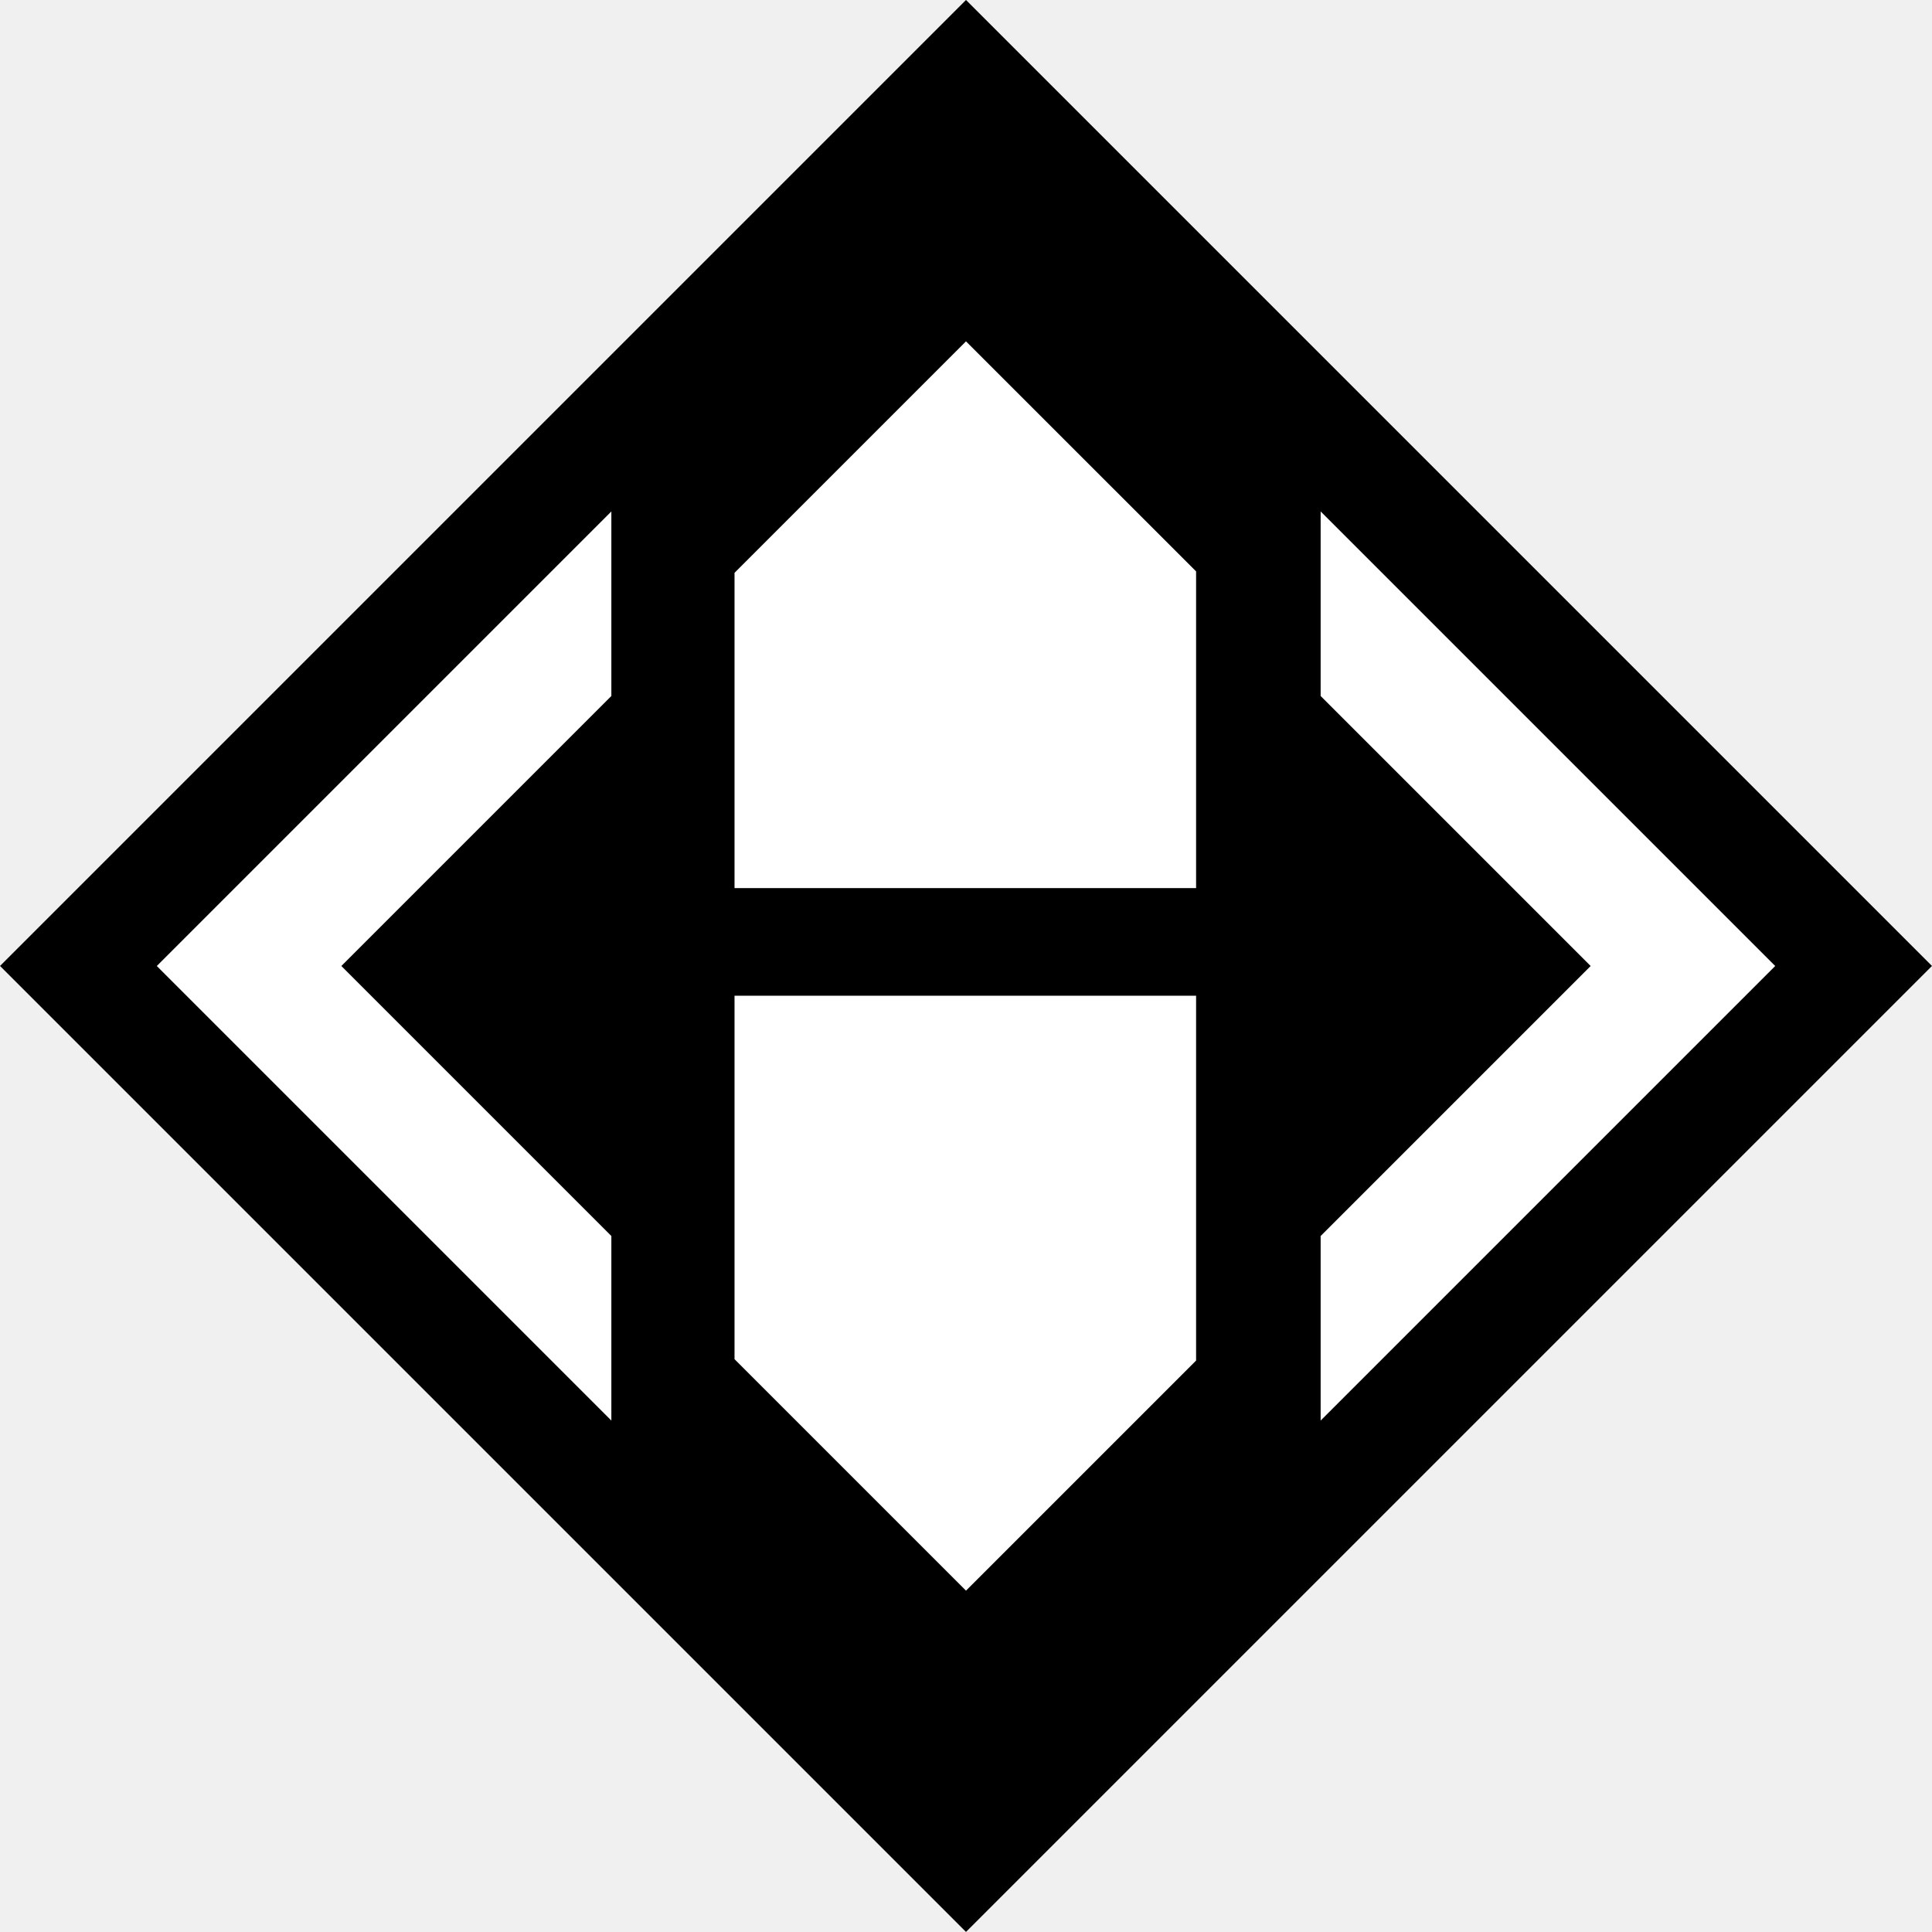
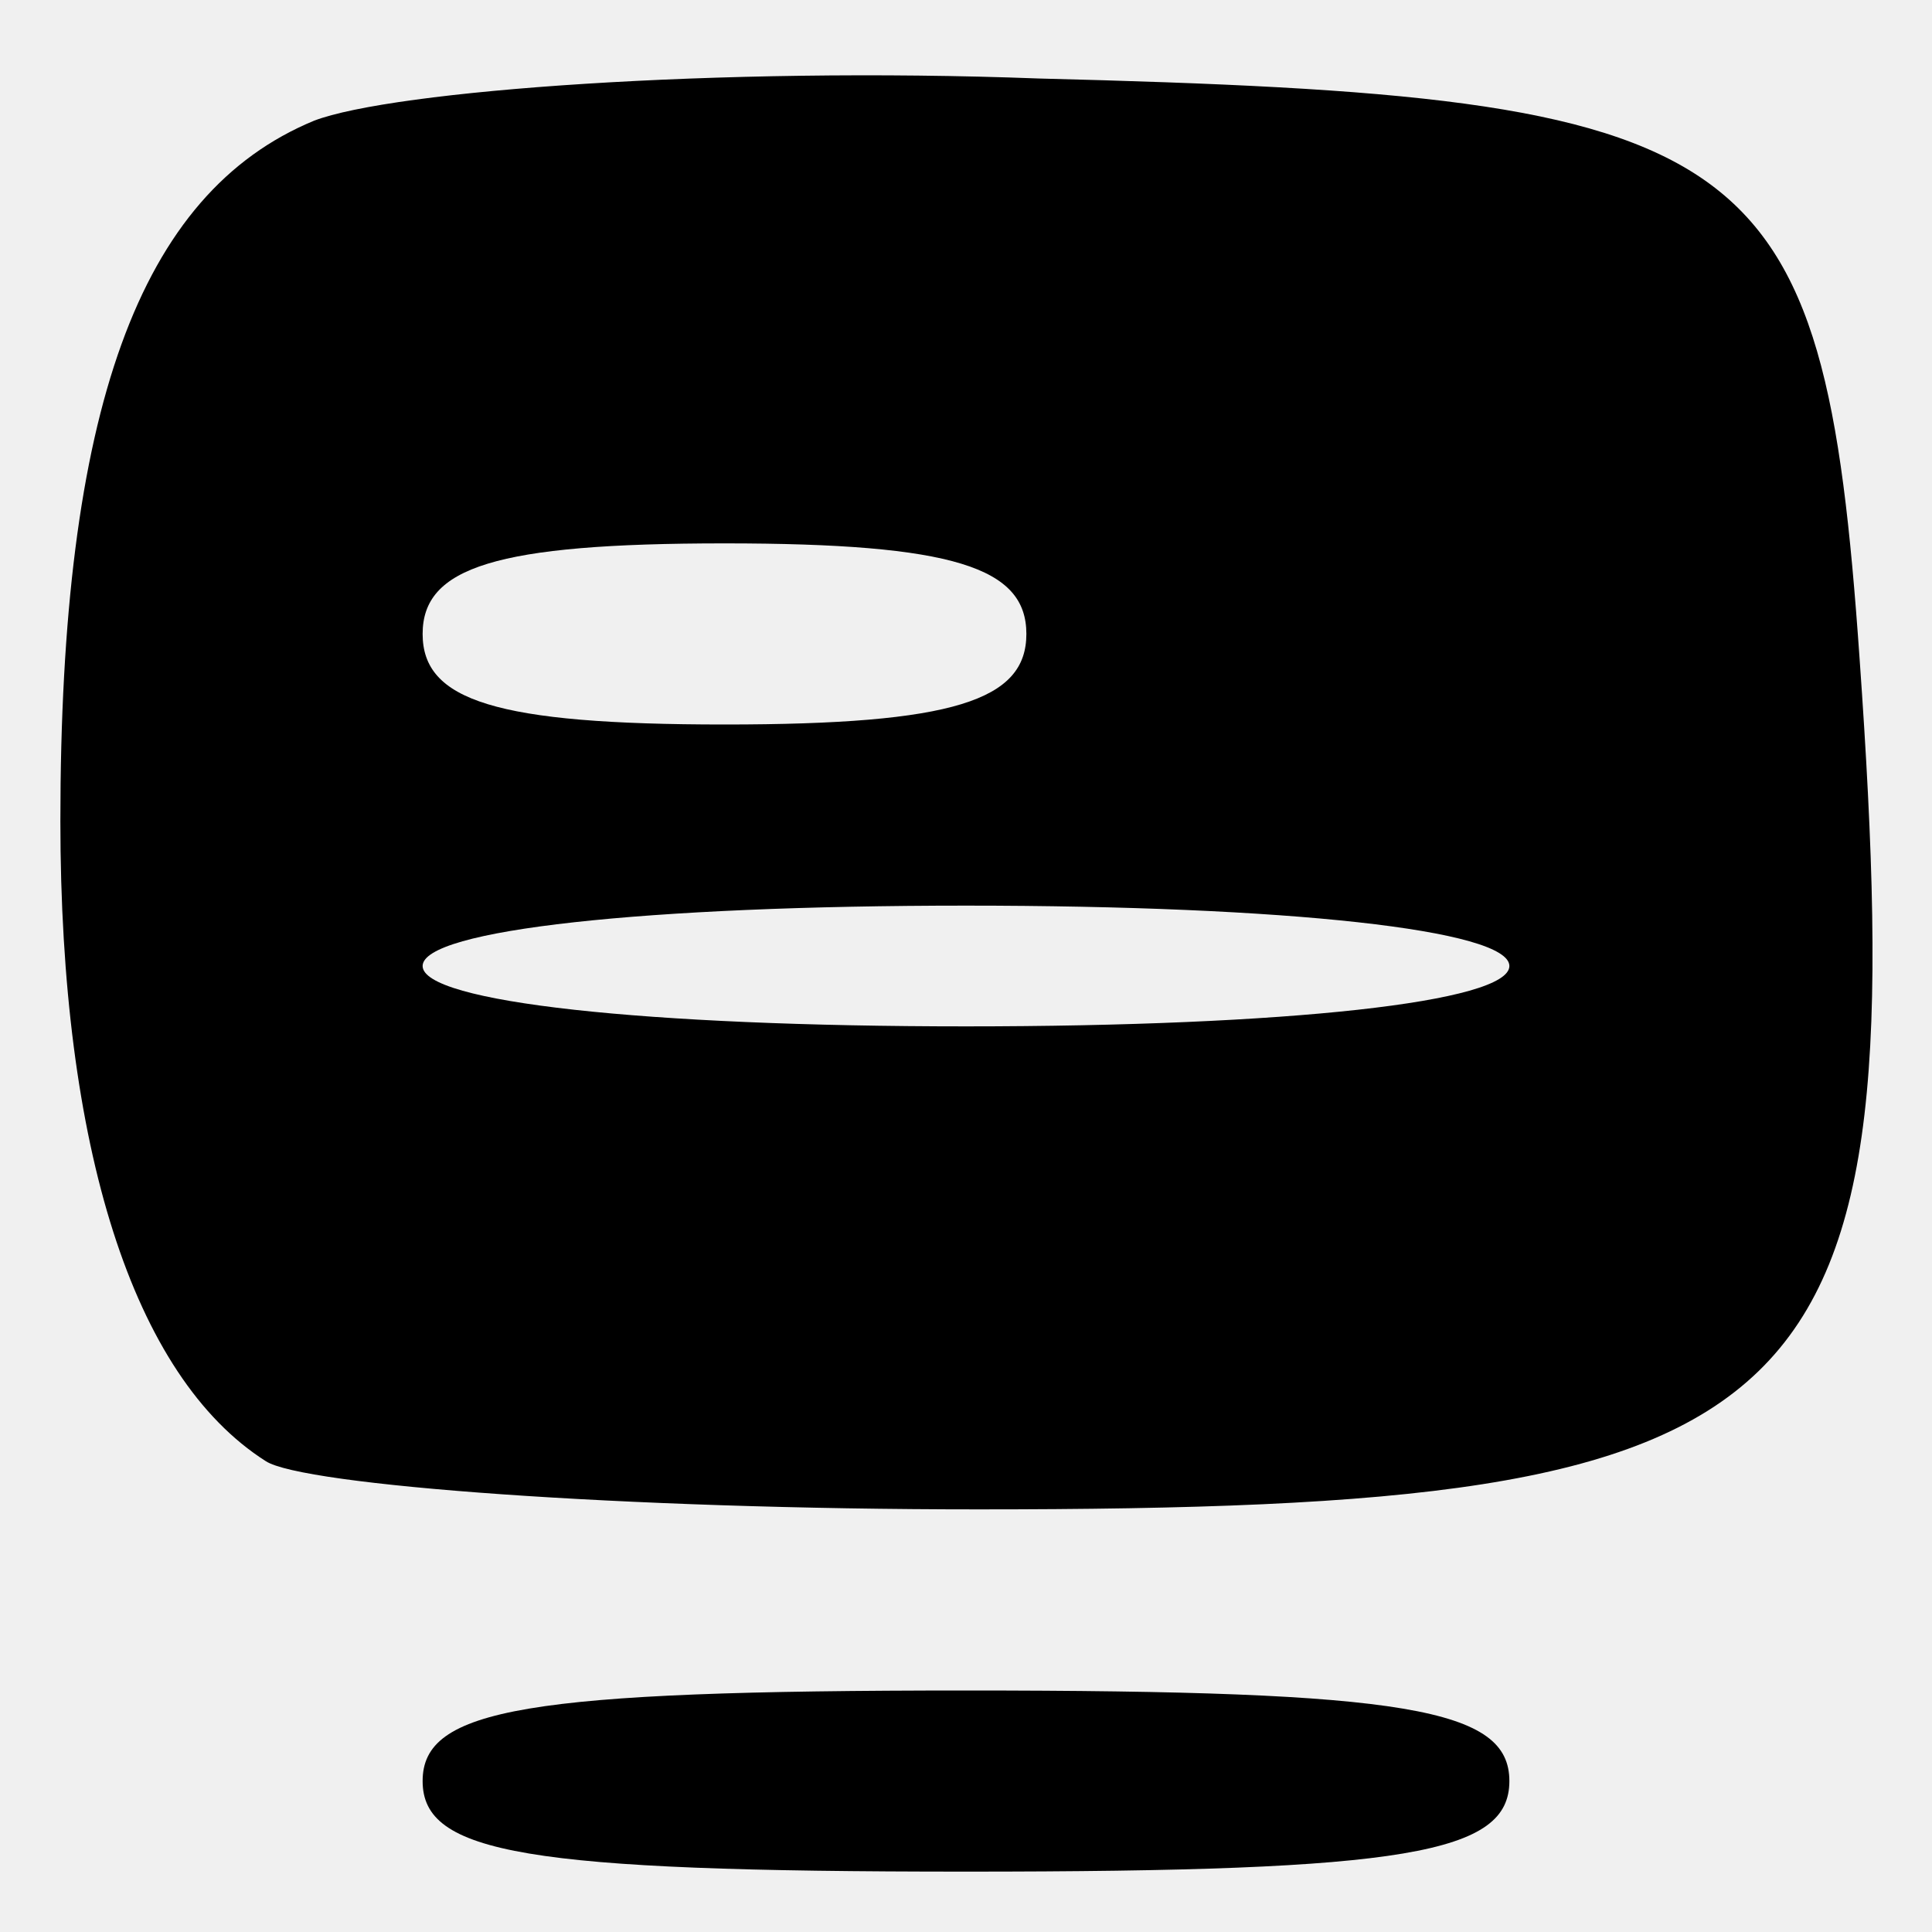
- <svg xmlns="http://www.w3.org/2000/svg" version="1.1" id="Layer_1" x="0px" y="0px" width="32px" height="32px" viewBox="0 0 32 32" enable-background="new 0 0 32 32" xml:space="preserve">
-   <g>
-     <rect x="4.686" y="4.686" transform="matrix(0.7071 0.7071 -0.7071 0.7071 16 -6.6274)" fill="#000000" width="22.627" height="22.627" />
-     <polygon fill="#FFFFFF" points="29.403,16 21.874,23.529 21.874,20.472 26.346,16 21.874,11.528 21.874,8.471  " />
-     <polygon fill="#FFFFFF" points="19.811,9.464 19.811,14.71 12.166,14.71 12.166,9.488 16,5.654  " />
-     <polygon fill="#FFFFFF" points="19.811,16.492 19.811,22.535 16,26.346 12.166,22.512 12.166,16.492  " />
-     <polygon fill="#FFFFFF" points="10.126,11.528 5.654,16 10.126,20.472 10.126,23.529 2.597,16 10.126,8.471  " />
+ <svg xmlns="http://www.w3.org/2000/svg" version="1.0" width="32pt" height="32pt" viewBox="0 0 32 32" preserveAspectRatio="xMidYMid meet">
+   <g transform="translate(0,32) scale(0.1,-0.1)" fill="#000000" stroke="none">
+     <path d="M52 300 c-29 -12 -42 -48 -42 -116 0 -54 12 -92 34 -106 6 -4 59 -8 118 -8 141 0 155 14 146 141 -6 86 -17 93 -136 96 -53 2 -107 -2 -120 -7z m118 -85 c0 -11 -12 -15 -50 -15 -38 0 -50 4 -50 15 0 11 12 15 50 15 38 0 50 -4 50 -15z m80 -55 c0 -6 -37 -10 -90 -10 -53 0 -90 4 -90 10 0 6 37 10 90 10 53 0 90 -4 90 -10z" />
+     <path d="M70 25 c0 -12 17 -15 90 -15 73 0 90 3 90 15 0 12 -17 15 -90 15 -73 0 -90 -3 -90 -15z" />
  </g>
</svg>
